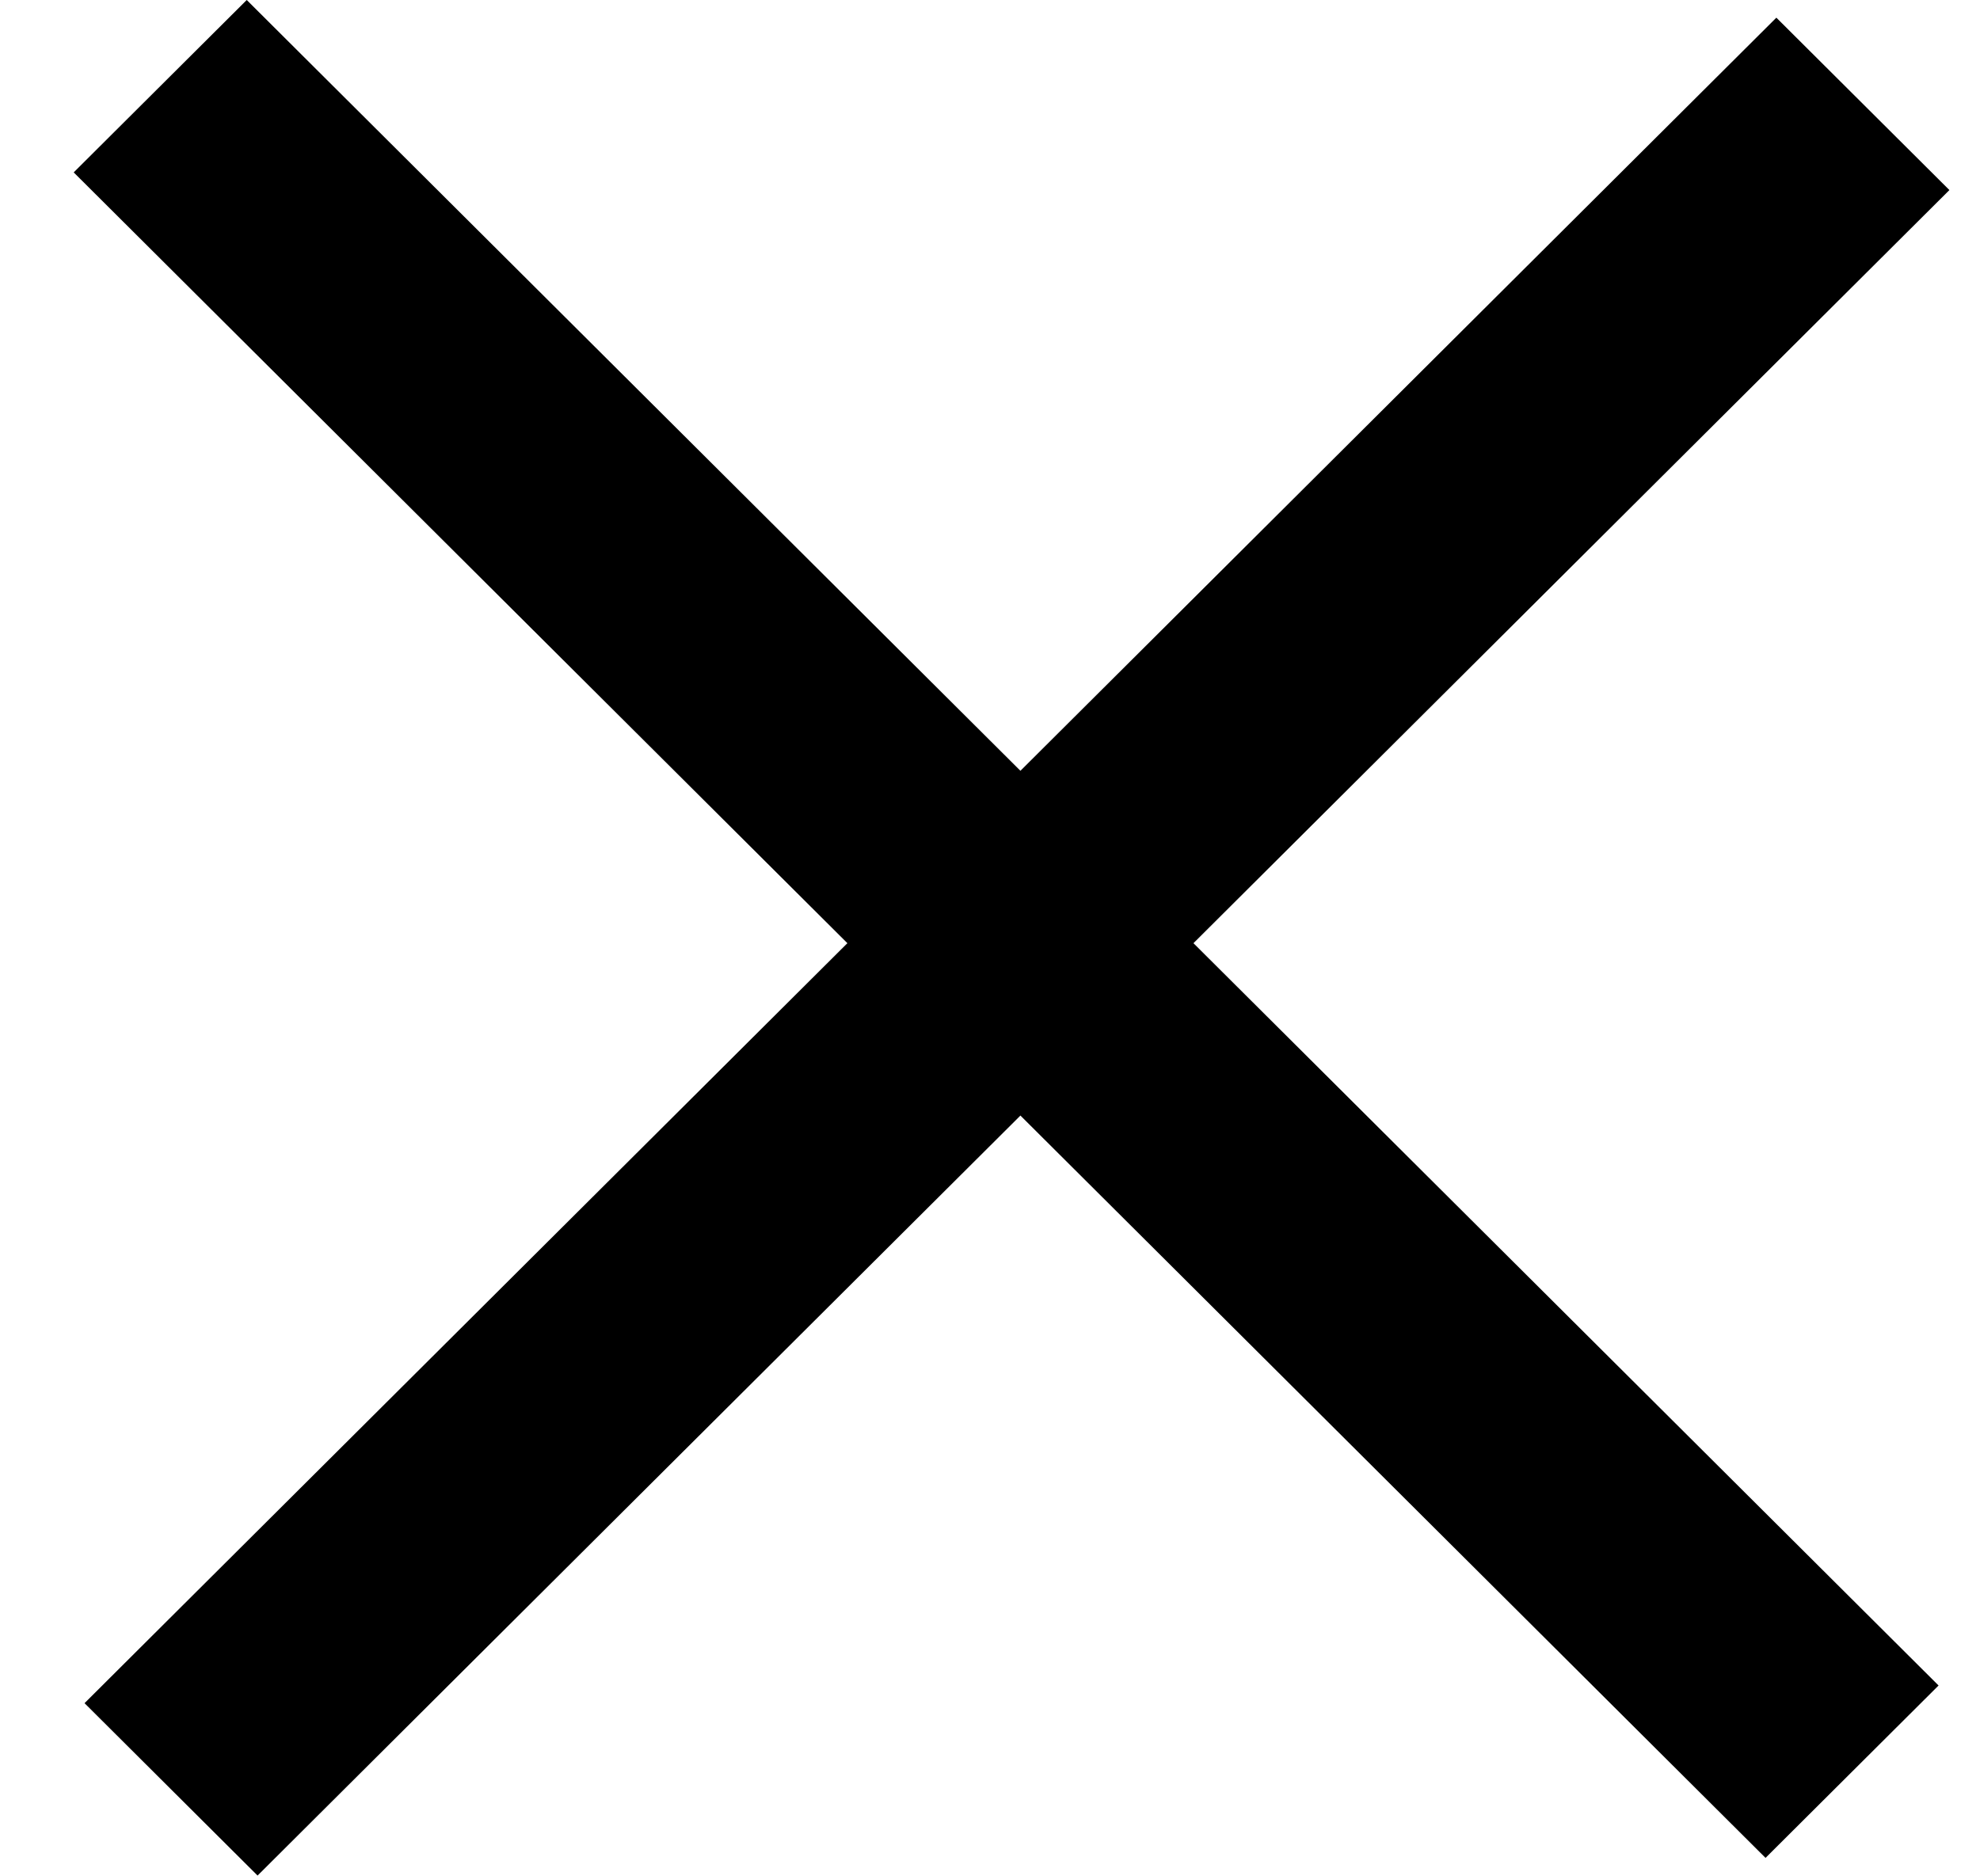
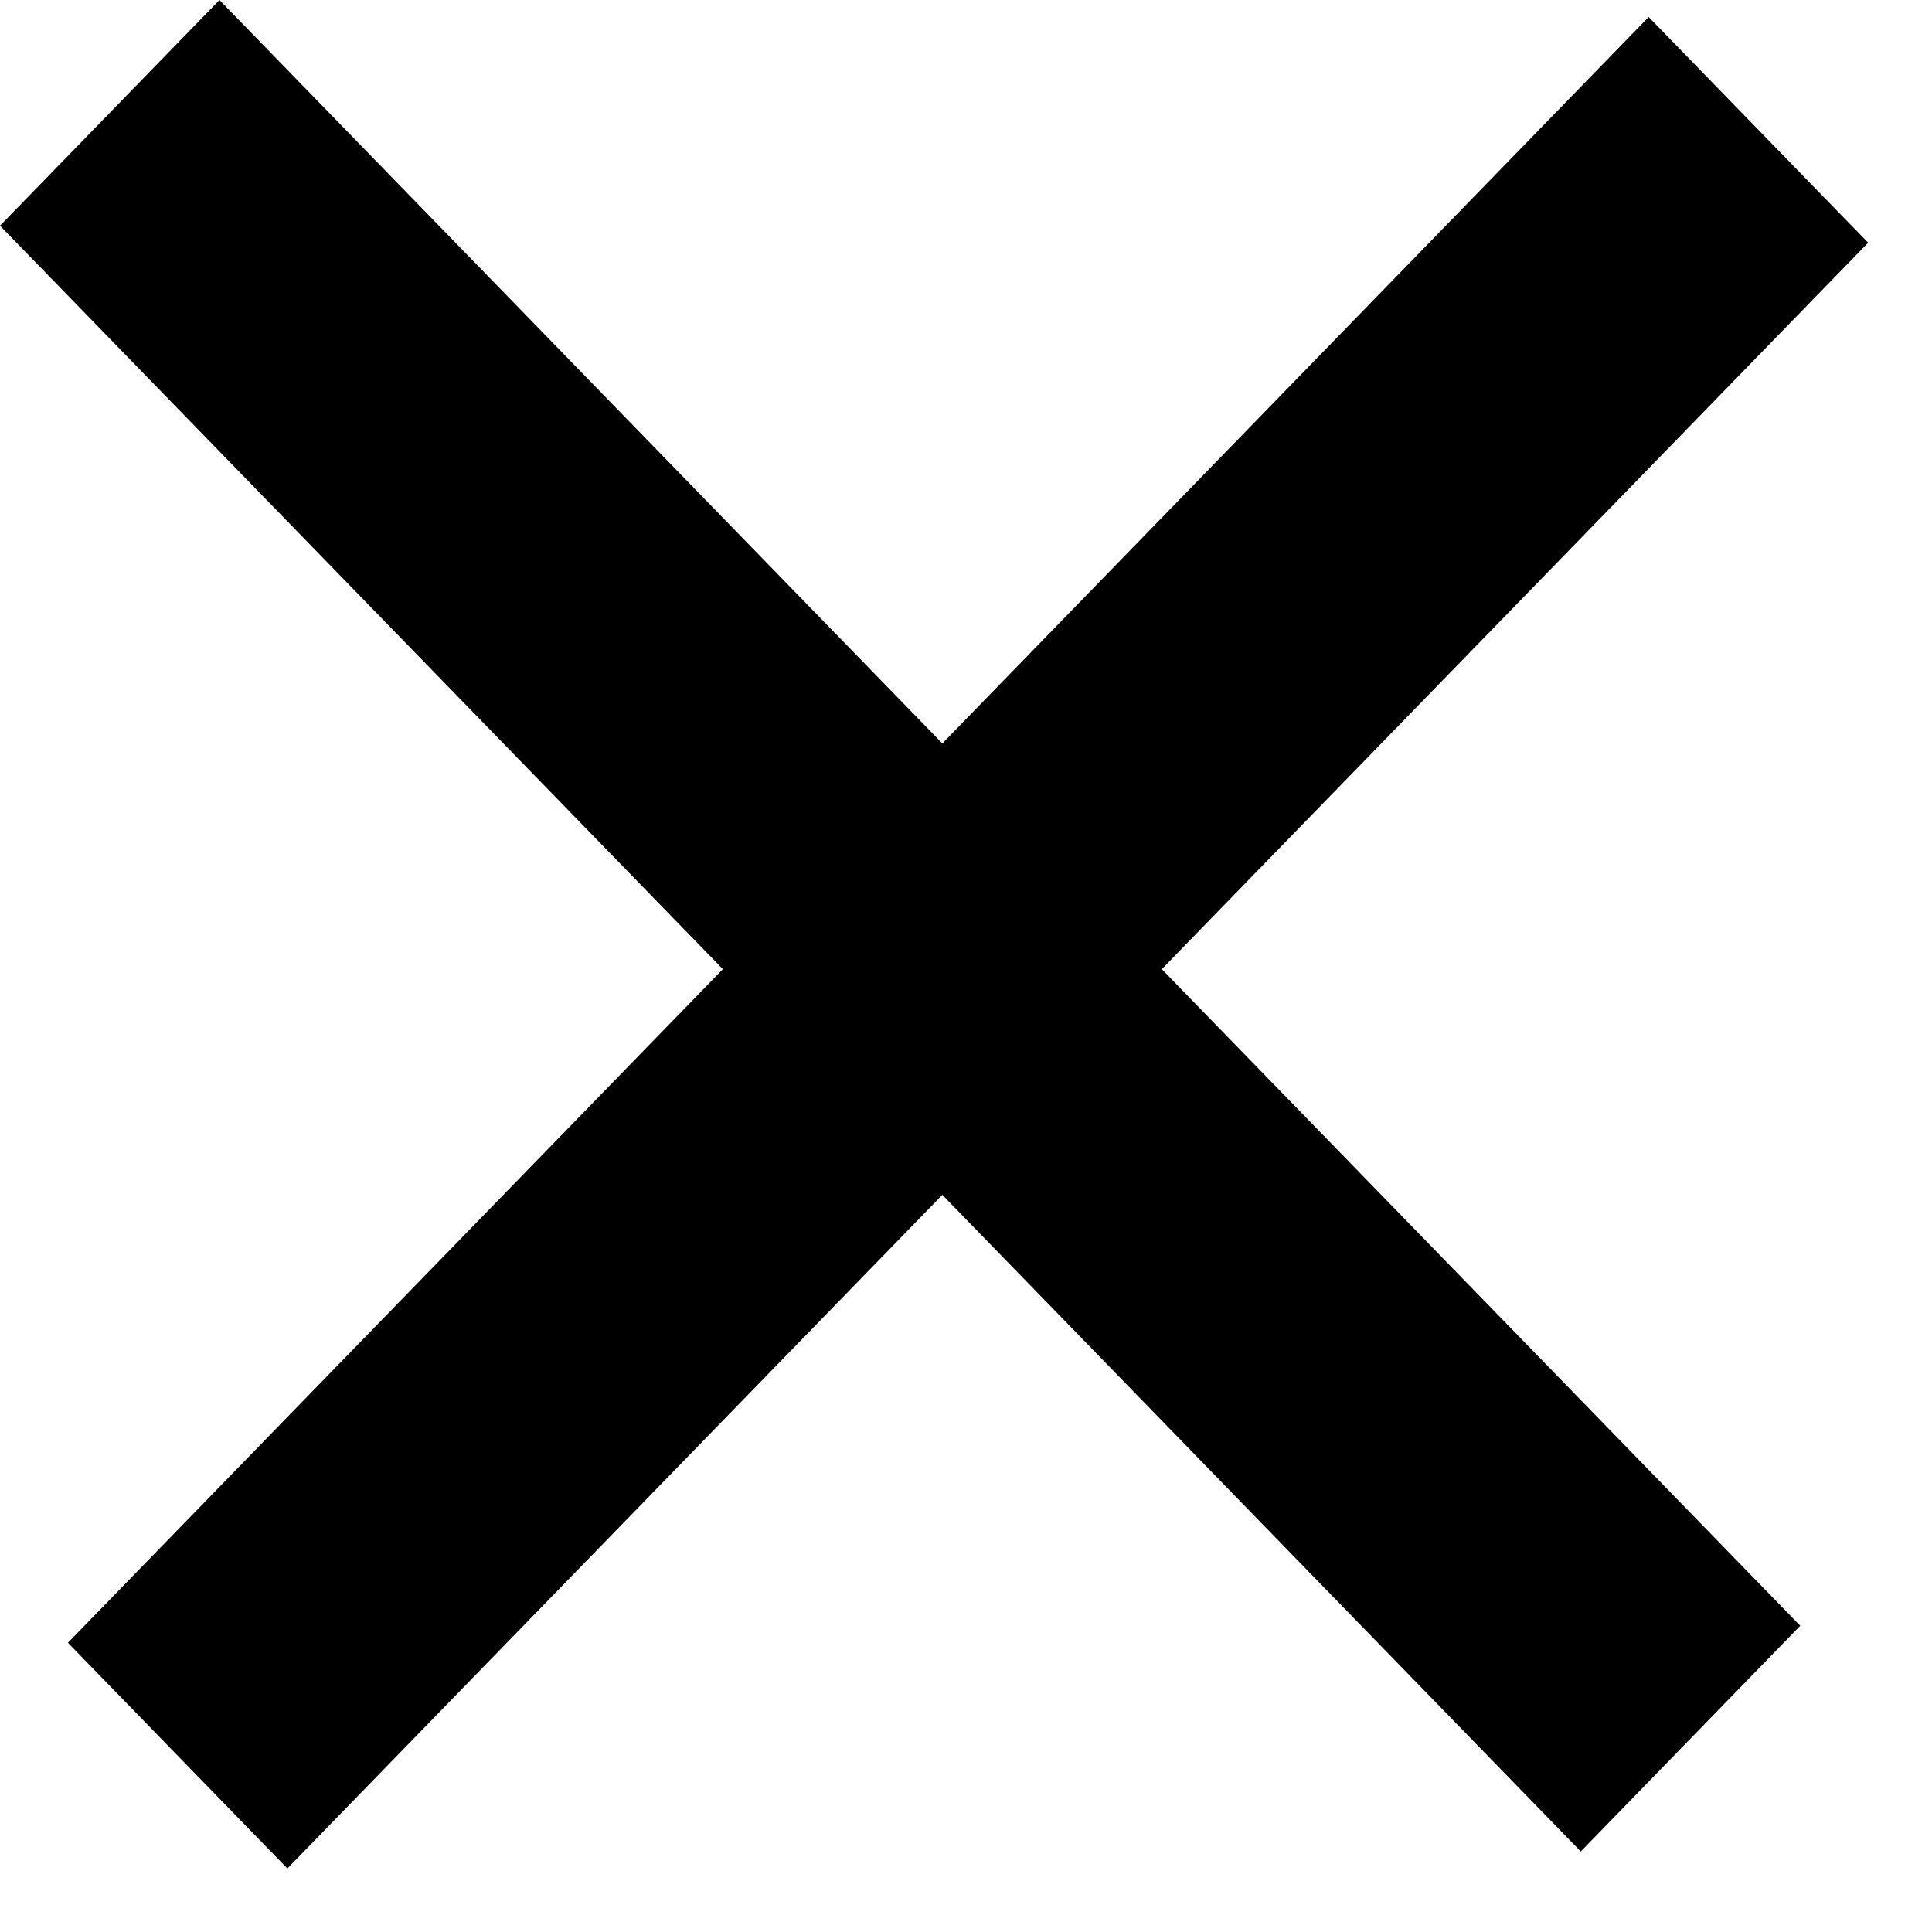
- <svg xmlns="http://www.w3.org/2000/svg" width="19" height="18" viewBox="0 0 19 18" fill="none">
-   <rect width="22.918" height="2.344" transform="matrix(0.708386 0.705825 -0.708386 0.705825 2.36768 0)" fill="black" />
-   <rect width="22.918" height="2.344" transform="matrix(0.708386 -0.705825 0.708386 0.705825 0.811157 16.3457)" fill="black" />
+ <svg xmlns="http://www.w3.org/2000/svg" width="23" height="23" viewBox="0 0 23 23" fill="none">
+   <rect width="26.995" height="3.748" transform="matrix(0.697118 0.716956 -0.697118 0.716956 2.61267 0)" fill="black" />
+   <rect width="26.995" height="3.748" transform="matrix(0.697118 -0.716956 0.697118 0.716956 0.80835 19.5566)" fill="black" />
</svg>
